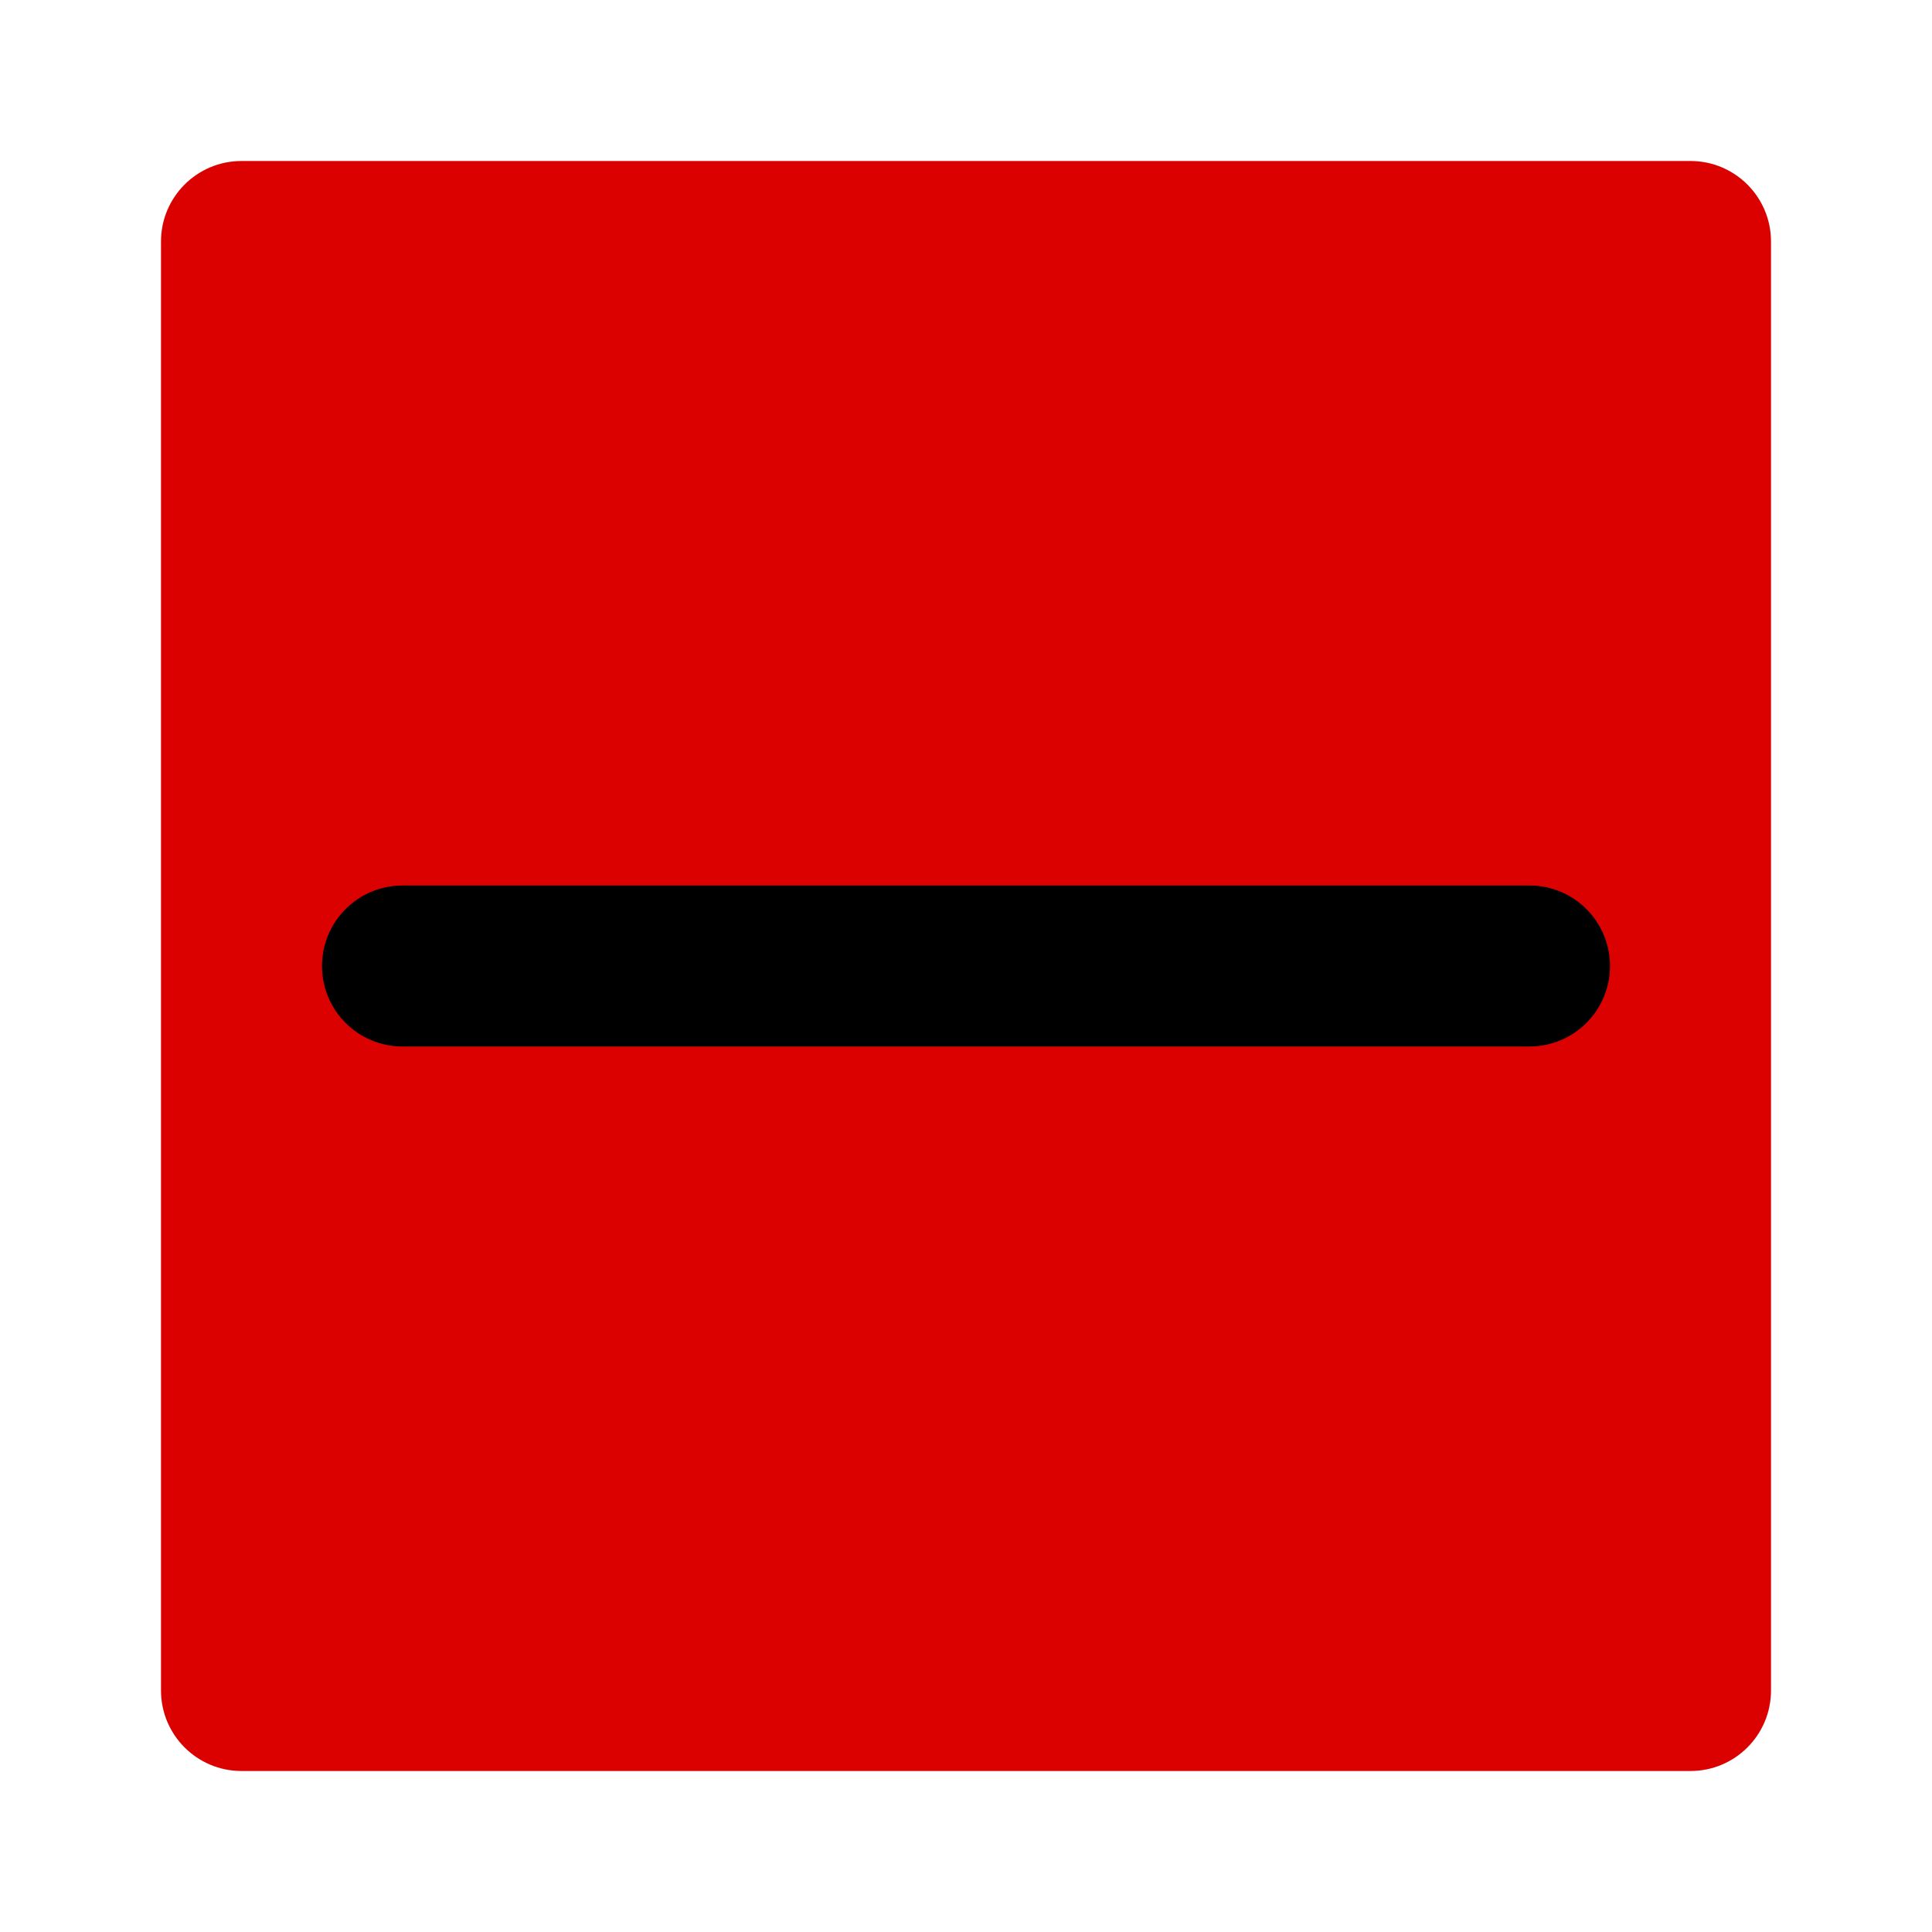
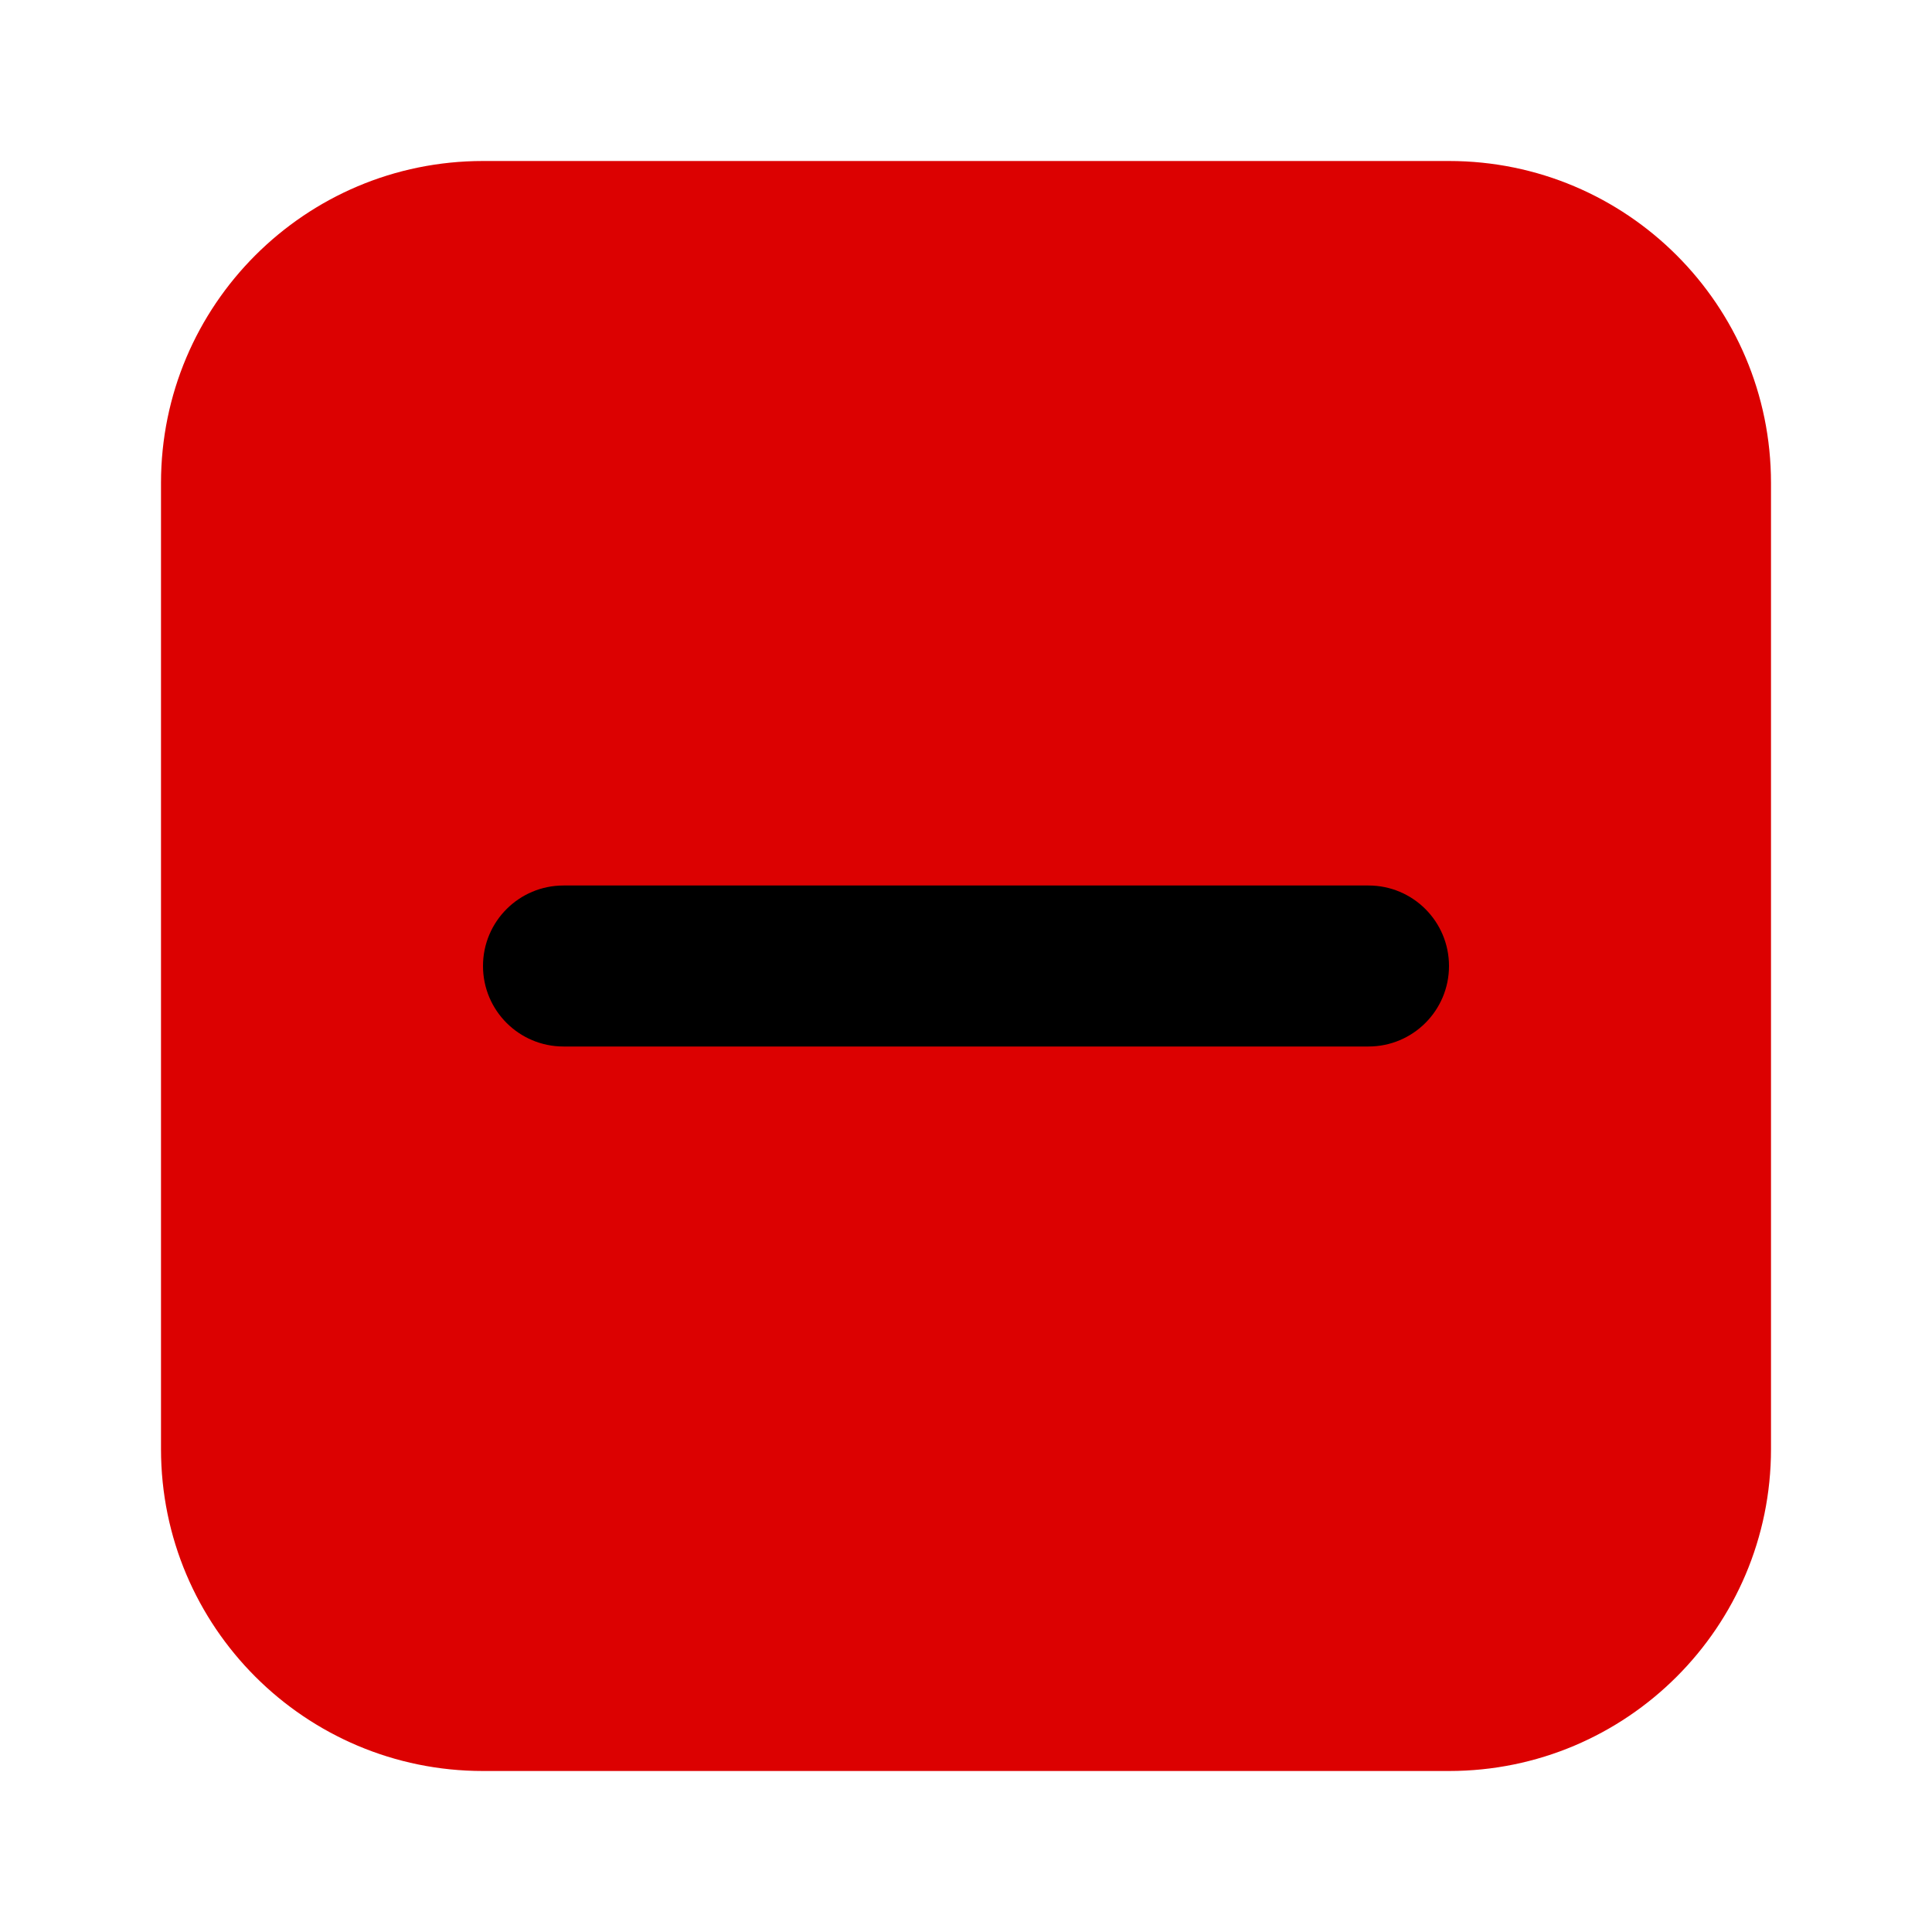
<svg xmlns="http://www.w3.org/2000/svg" width="24" height="24" viewBox="0 0 24 24" fill="none">
-   <rect x="2" y="2" width="20" height="20" rx="1" fill="#DC0101" />
-   <rect x="4" y="13" width="2" height="16" rx="1" transform="rotate(-90 4 13)" fill="black" />
+   <rect x="2" y="2" width="20" height="20" rx="4" fill="#DC0101" />
+   <rect x="6" y="13" width="2" height="12" rx="1" transform="rotate(-90 6 13)" fill="black" />
</svg>
